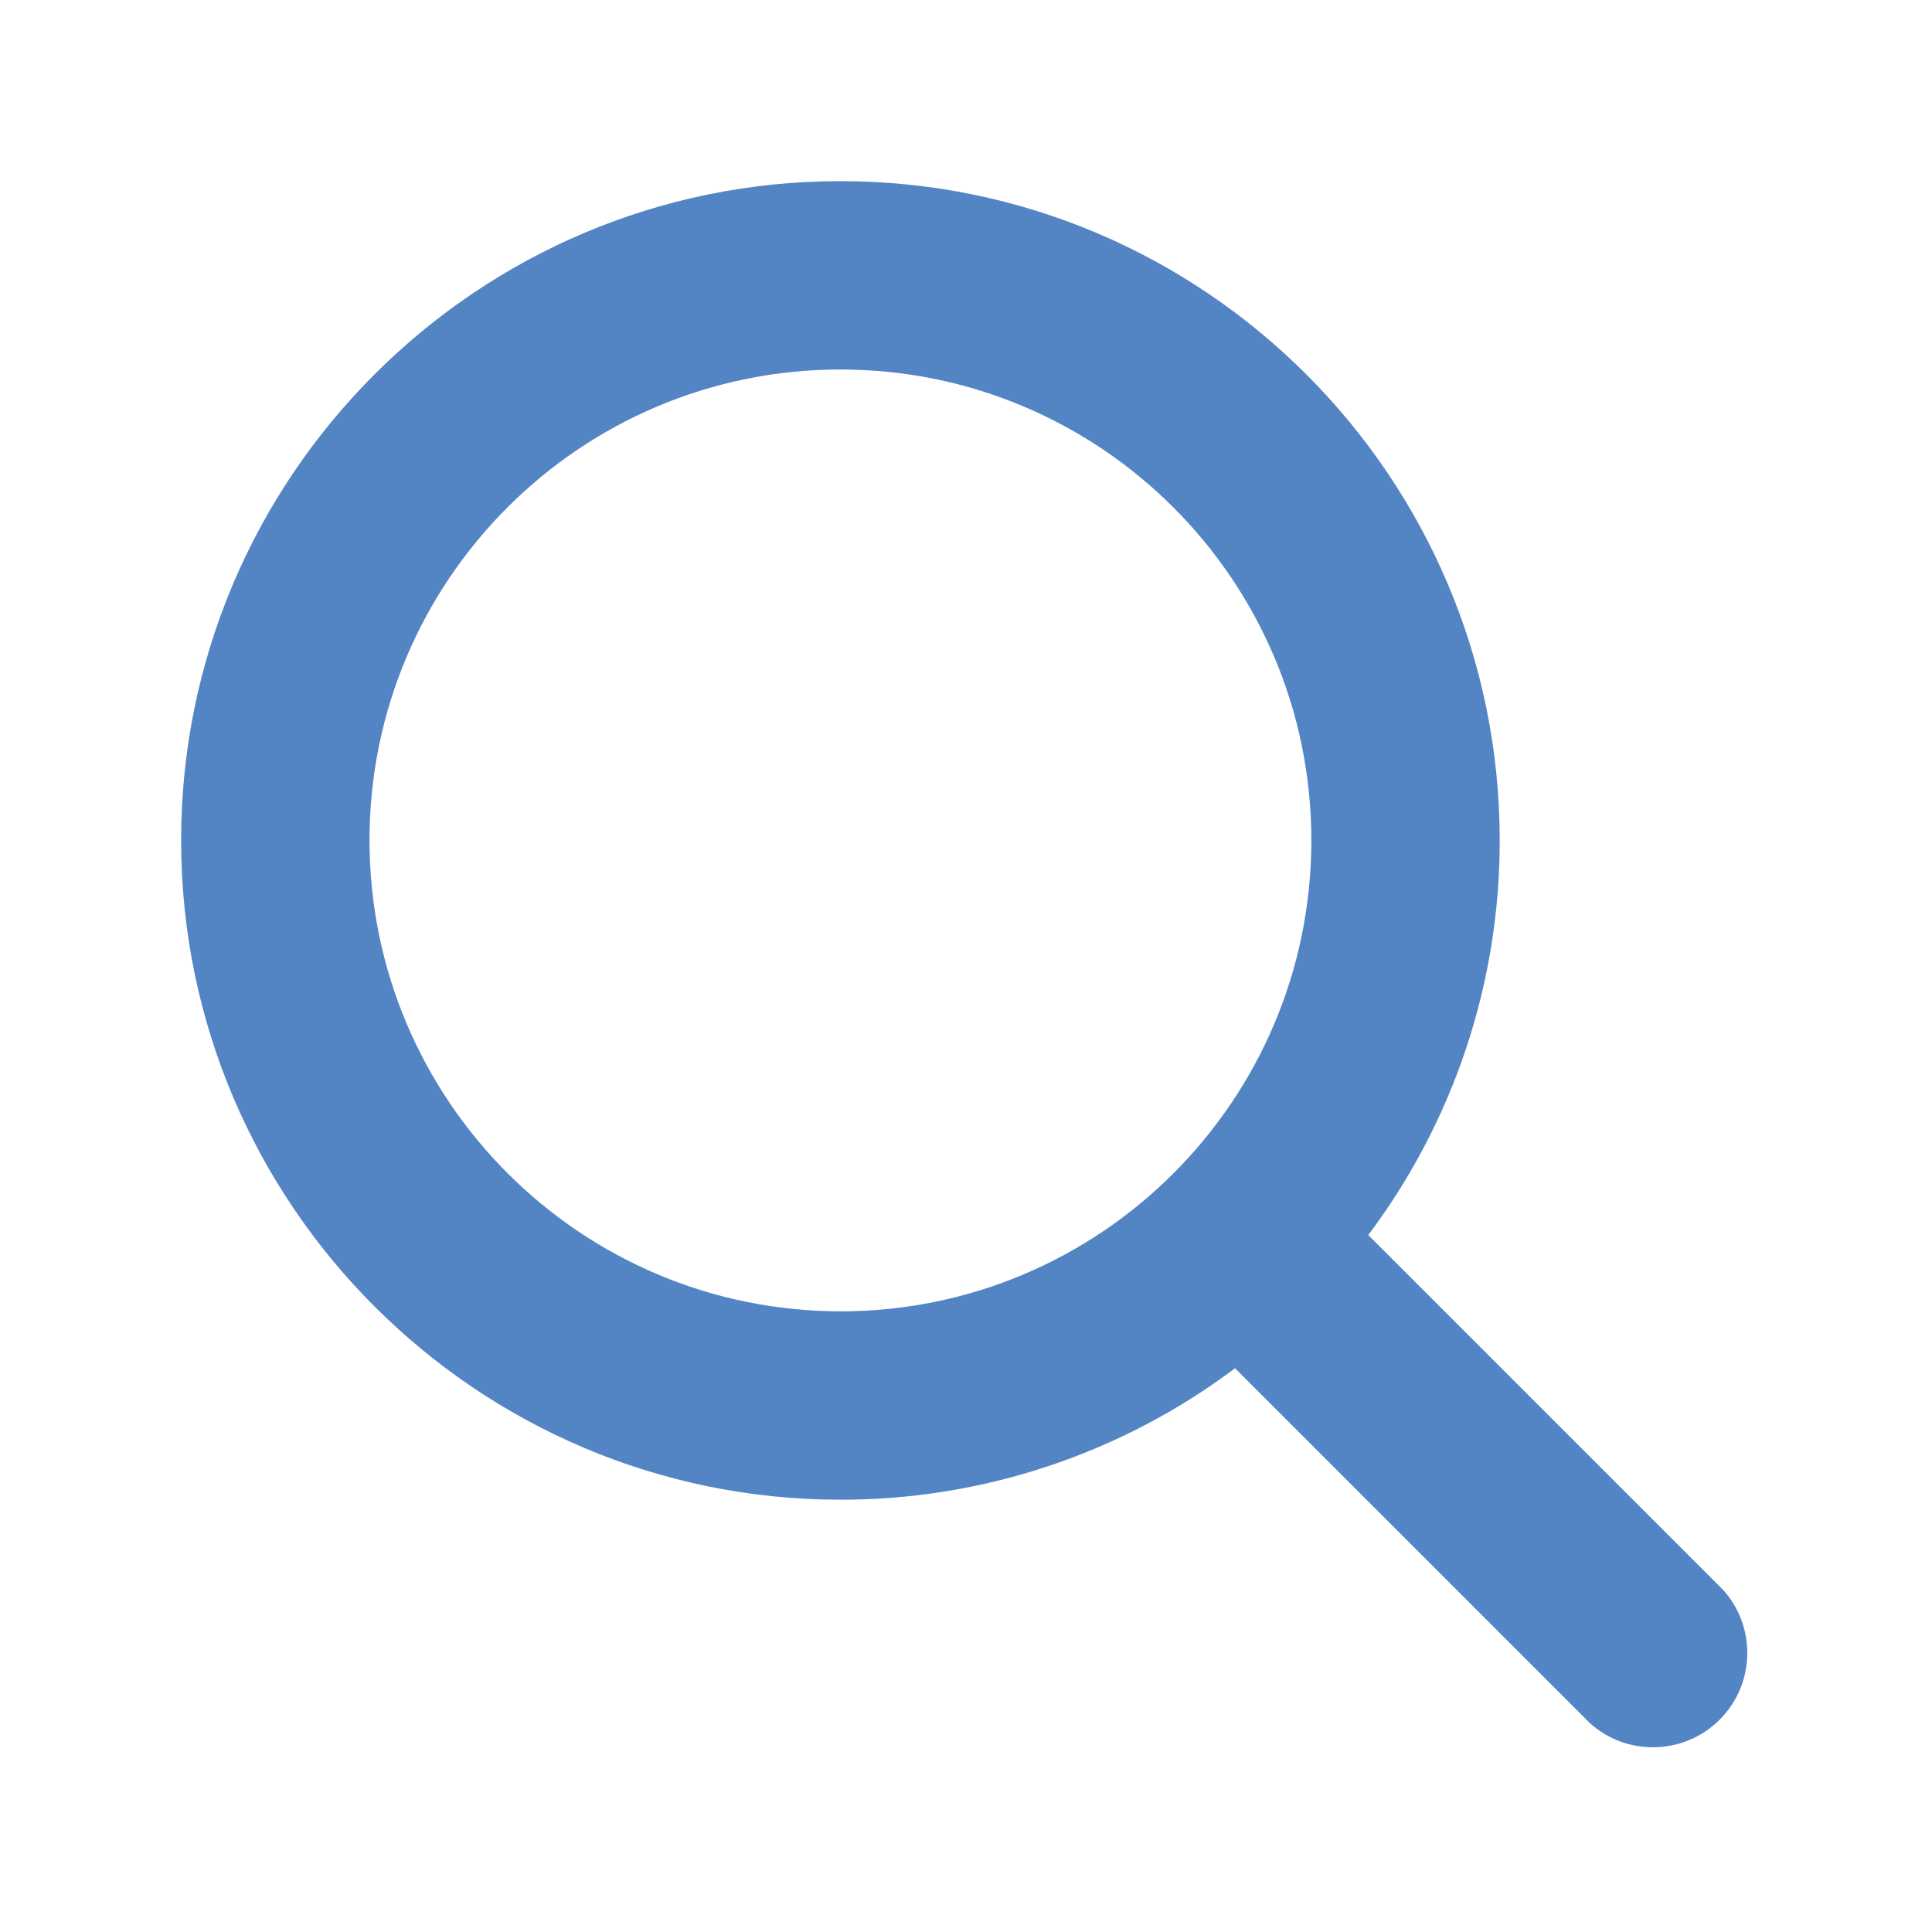
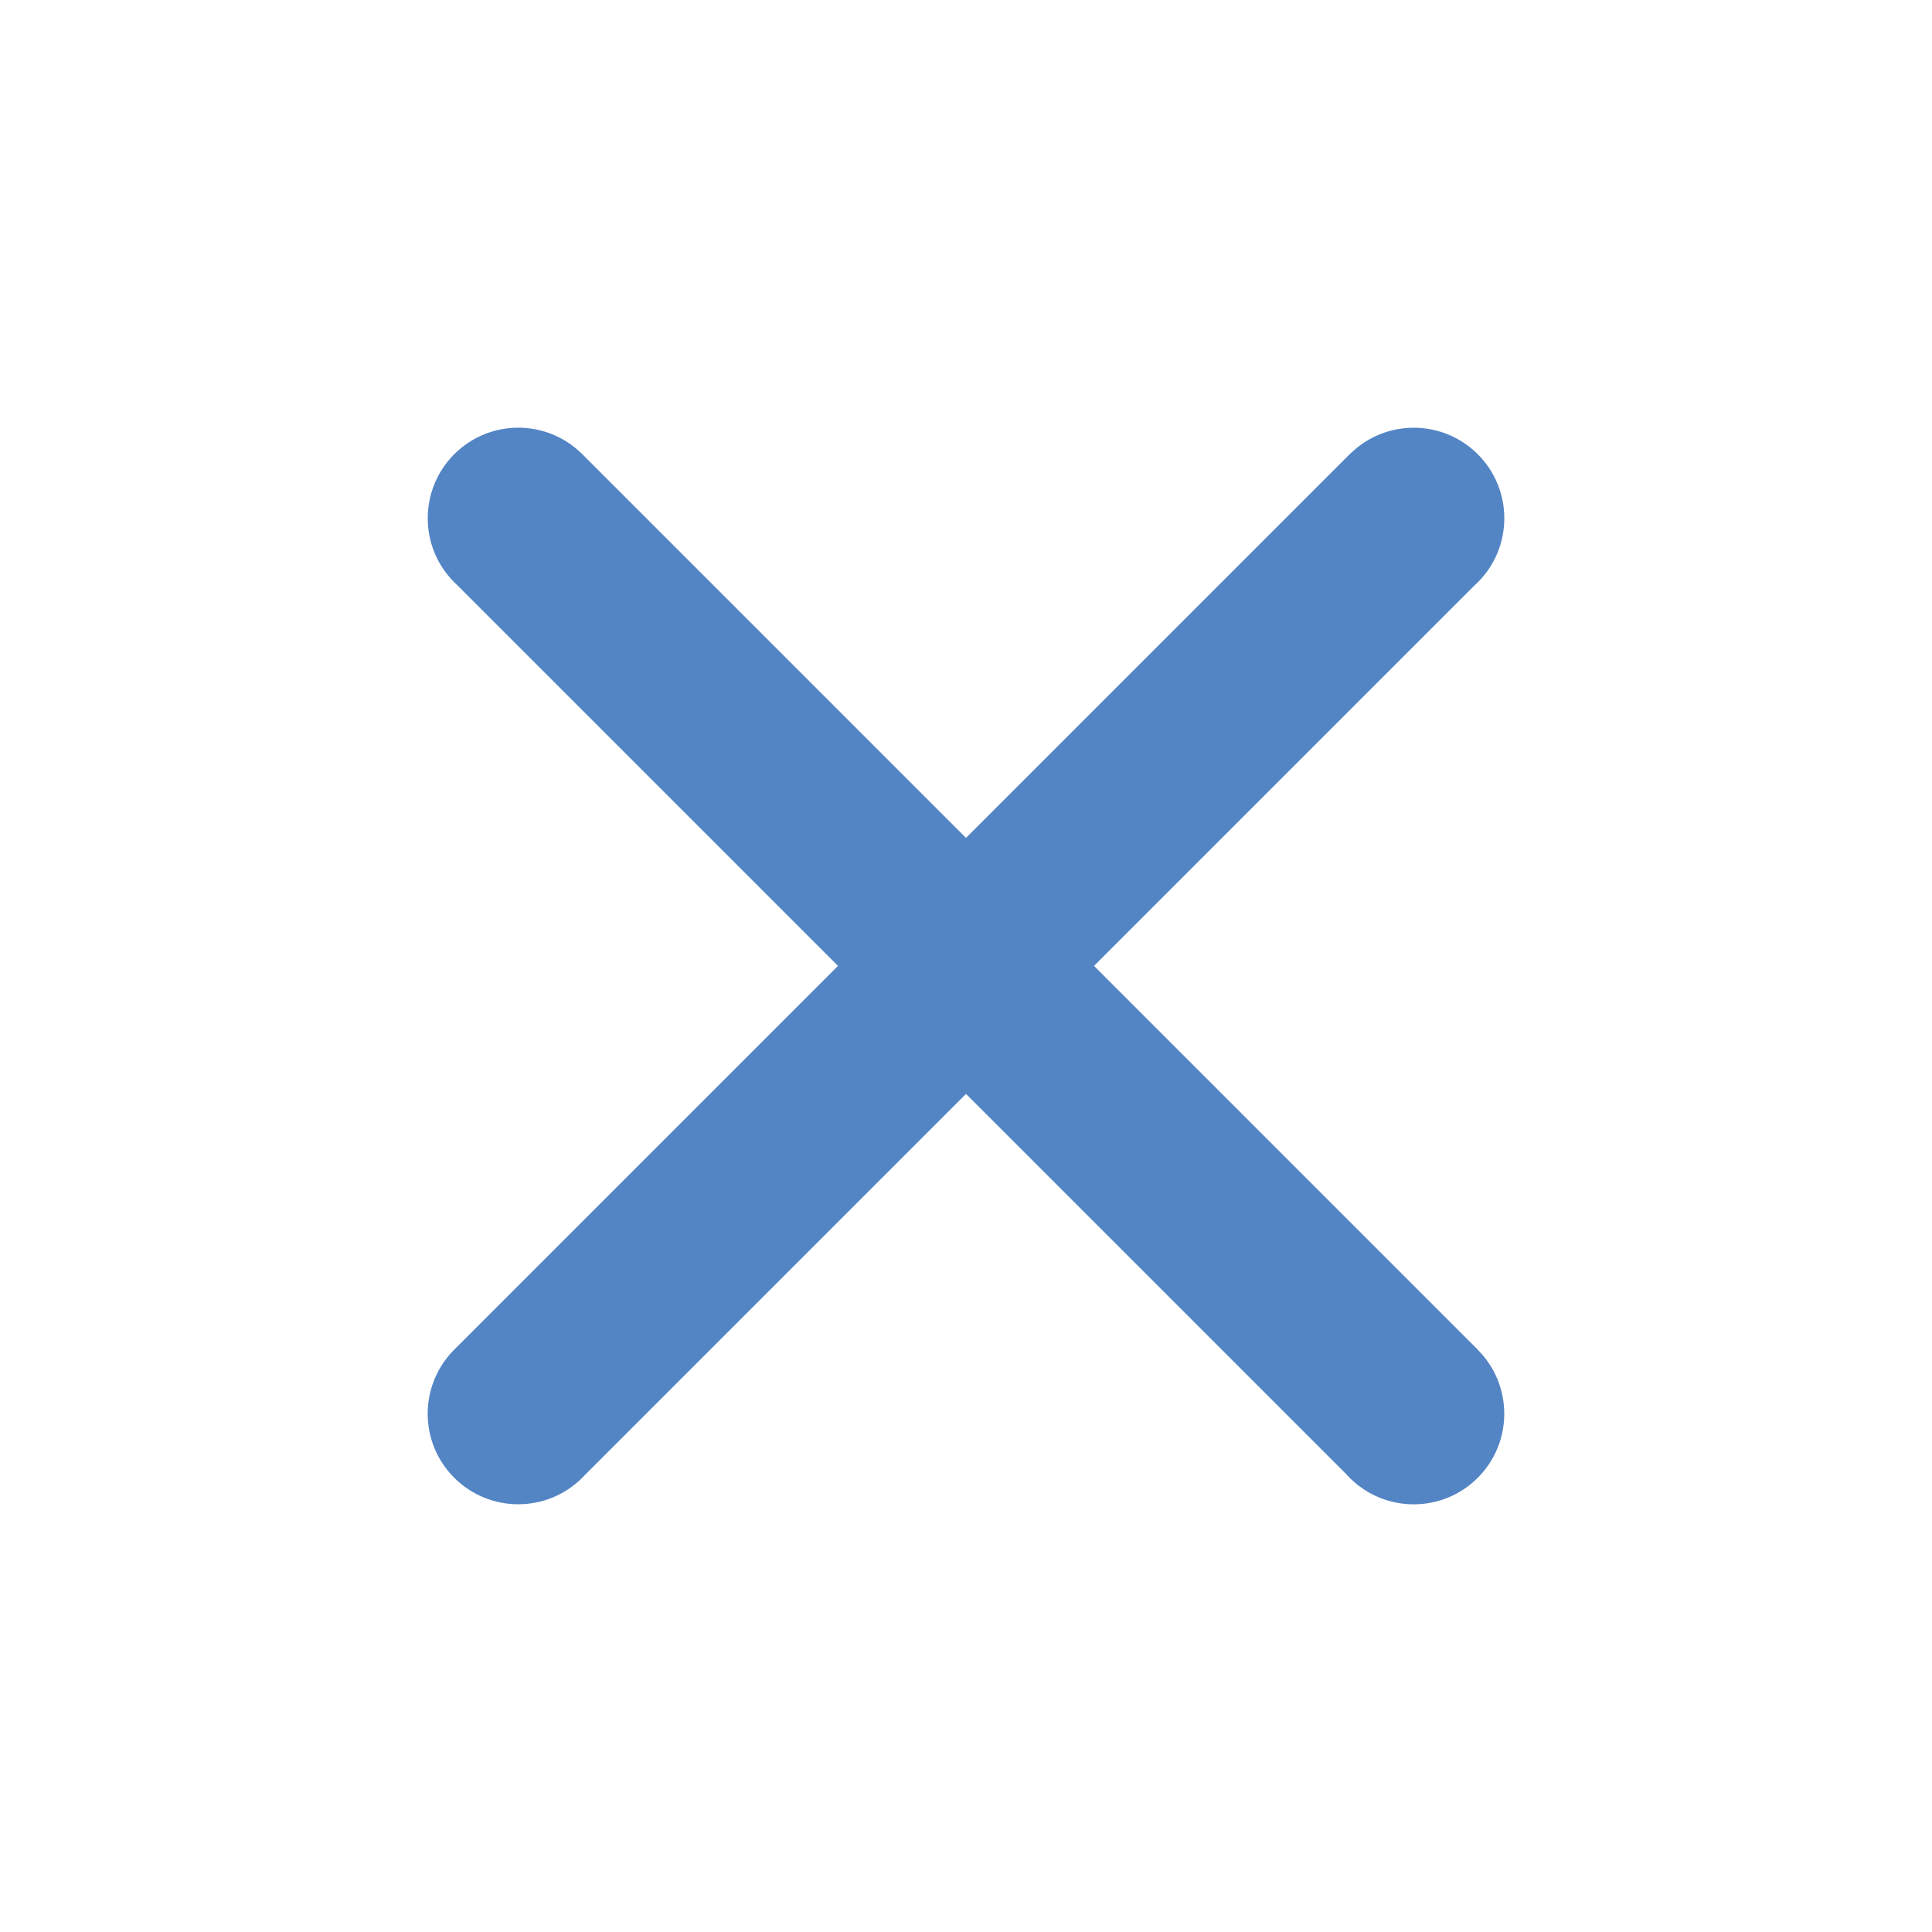
- <svg xmlns="http://www.w3.org/2000/svg" version="1.1" id="Layer_1" x="0px" y="0px" width="512px" height="512px" viewBox="0 0 512 512" enable-background="new 0 0 512 512" xml:space="preserve">
-   <path fill="#5385C5" d="M456.69,421.39L362.6,327.3c22.653-30.156,34.882-66.863,34.841-104.58C397.44,126.38,319.06,48,222.72,48  C126.38,48,48,126.38,48,222.72c0,96.341,78.38,174.721,174.72,174.721c37.716,0.041,74.423-12.188,104.58-34.841l94.09,94.091  c10.294,9.201,26.099,8.315,35.301-1.978C465.172,445.224,465.172,430.878,456.69,421.39L456.69,421.39z M97.92,222.72  c0-68.925,55.875-124.8,124.8-124.8c68.924,0,124.799,55.875,124.799,124.8c0,68.924-55.875,124.799-124.799,124.799  C153.829,347.438,98.002,291.611,97.92,222.72z" />
+ <svg xmlns="http://www.w3.org/2000/svg" version="1.1" x="0px" y="0px" width="512px" height="512px" viewBox="0 0 512 512" enable-background="new 0 0 512 512" xml:space="preserve">
+   <g id="Layer_1" display="none">
+     <path display="inline" fill="#5385C5" d="M456.69,421.39L362.6,327.3c22.653-30.156,34.882-66.863,34.841-104.58   C397.44,126.38,319.06,48,222.72,48C126.38,48,48,126.38,48,222.72c0,96.341,78.38,174.721,174.72,174.721   c37.716,0.041,74.423-12.188,104.58-34.841l94.09,94.091c10.294,9.201,26.099,8.315,35.301-1.978   C465.172,445.224,465.172,430.878,456.69,421.39L456.69,421.39z M97.92,222.72c0-68.925,55.875-124.8,124.8-124.8   c68.924,0,124.799,55.875,124.799,124.8c0,68.924-55.875,124.799-124.799,124.799C153.829,347.438,98.002,291.611,97.92,222.72z" />
+   </g>
+   <g id="Layer_2">
+     <path fill="#5385C5" d="M391.659,357.734l0.015-0.014L289.927,255.973l100.722-100.722c0.333-0.3,0.662-0.607,0.982-0.927   c9.373-9.373,9.372-24.569,0.001-33.941c-9.359-9.359-24.521-9.372-33.896-0.043l-0.015-0.015L256,222.046L154.351,120.396   c-0.01-0.01-0.018-0.02-0.026-0.029c-0.009-0.009-0.02-0.017-0.029-0.026l-0.274-0.275l-0.007,0.007   c-9.395-9.071-24.359-8.977-33.632,0.296c-9.372,9.372-9.373,24.568,0,33.941c0.192,0.192,0.391,0.375,0.588,0.558l101.104,101.104   L120.397,357.648c-0.01,0.01-0.02,0.02-0.028,0.027c-0.01,0.01-0.018,0.019-0.027,0.028l-0.275,0.274l0.007,0.008   c-9.07,9.395-8.976,24.359,0.295,33.631c9.372,9.372,24.567,9.373,33.941,0c0.192-0.191,0.374-0.391,0.559-0.587l101.132-101.132   L356.75,390.647c0.298,0.335,0.604,0.663,0.927,0.985c9.371,9.371,24.568,9.371,33.94,0   C400.977,382.273,400.988,367.111,391.659,357.734z" />
+   </g>
</svg>
